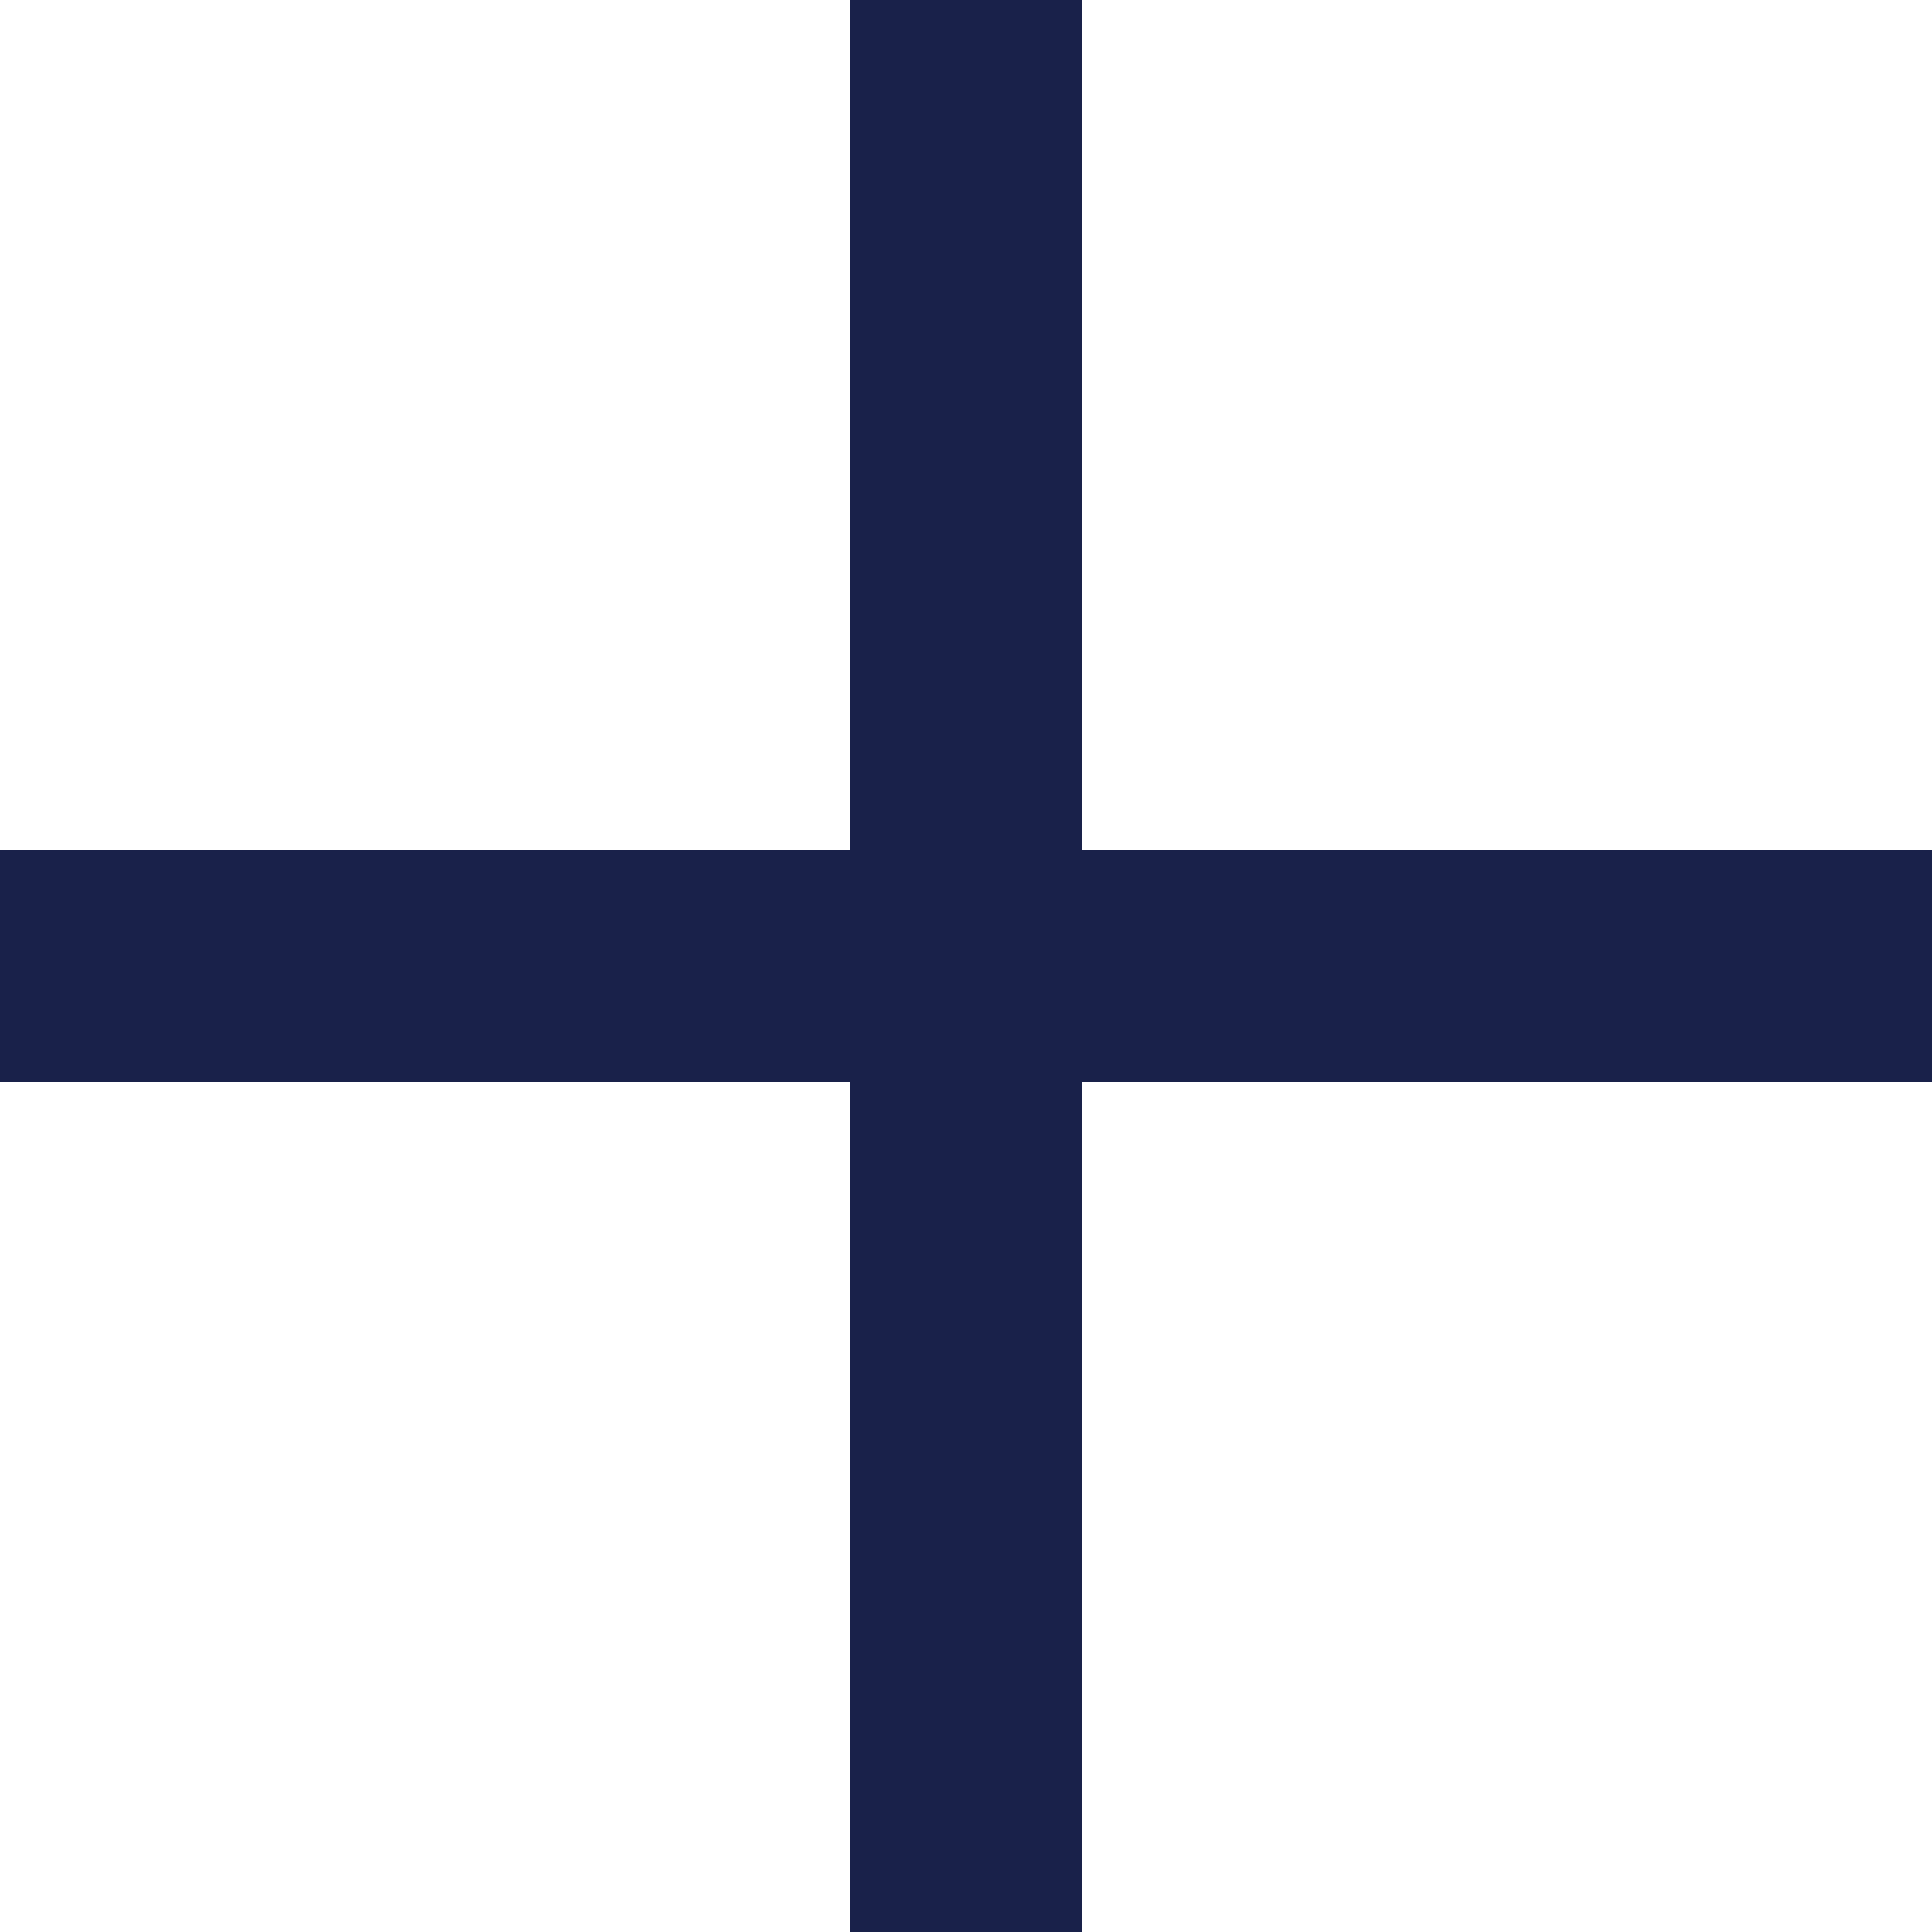
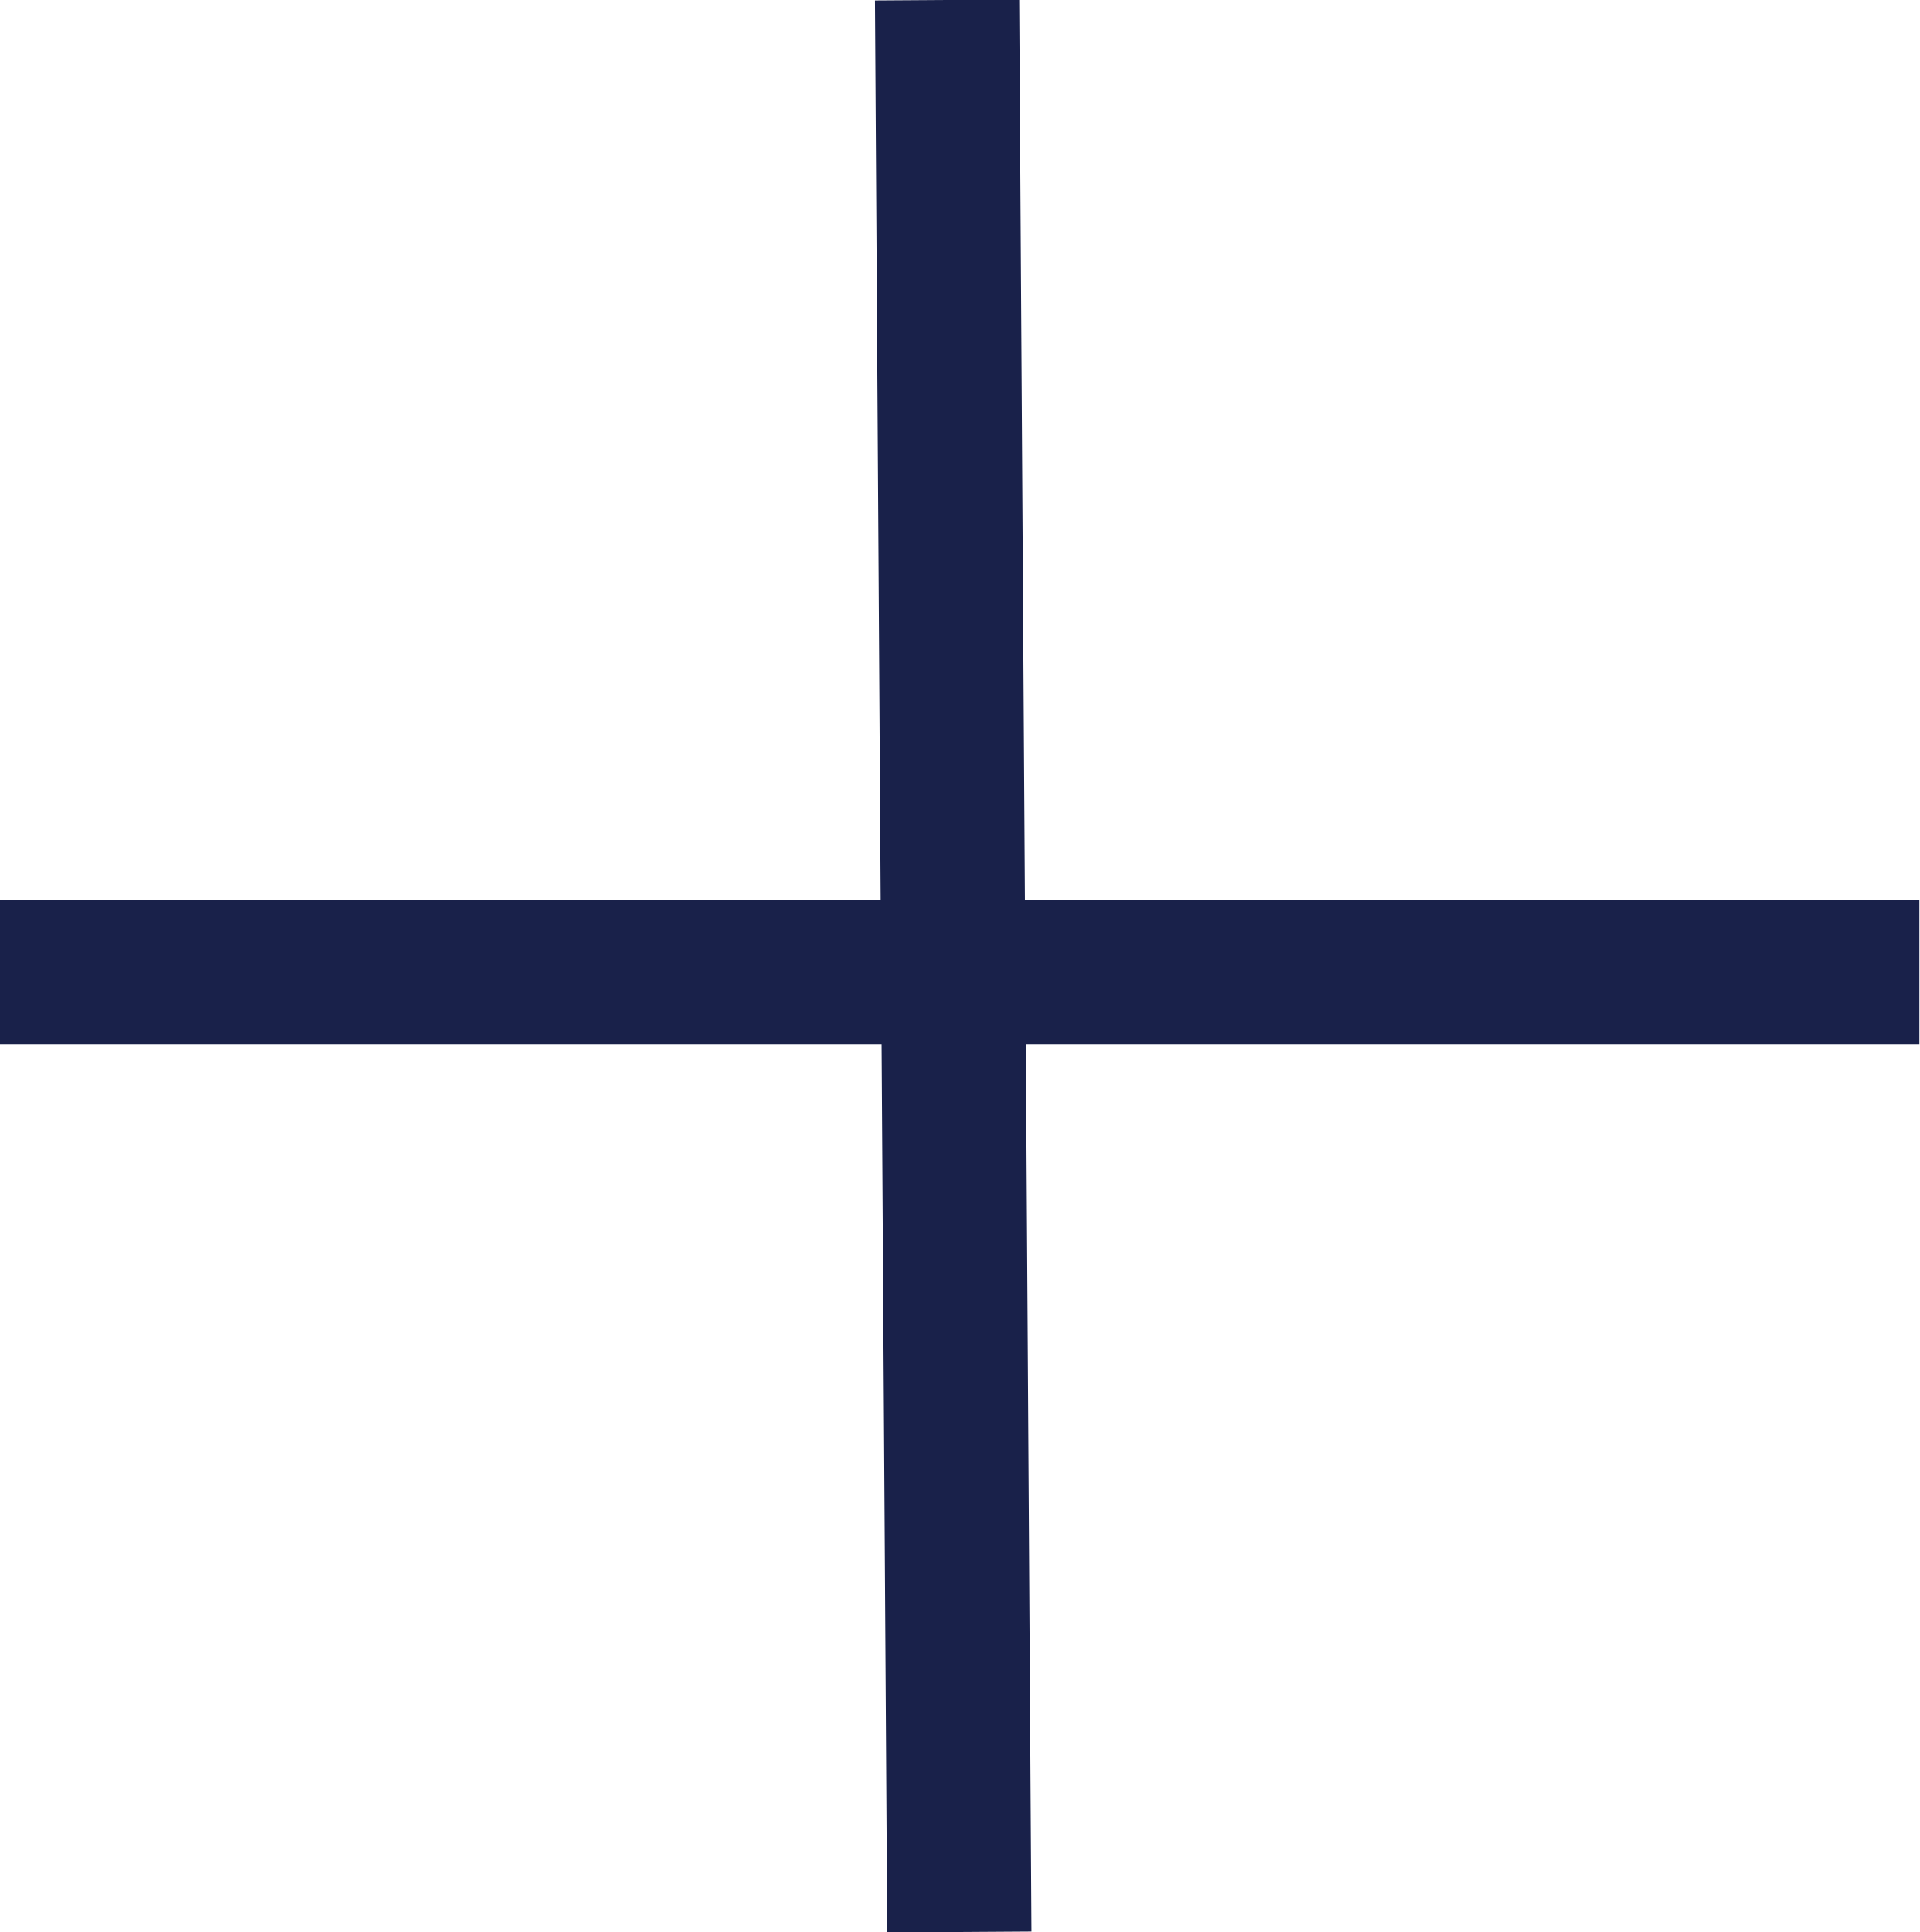
- <svg xmlns="http://www.w3.org/2000/svg" id="_レイヤー_2" viewBox="0 0 25 25">
+ <svg xmlns="http://www.w3.org/2000/svg" id="_レイヤー_2" viewBox="0 0 26.61 26.79">
  <defs>
-     <style>.cls-1{fill:#19214a;}</style>
+     <style>.cls-1{fill:none;stroke:#19214a;stroke-miterlimit:4;stroke-width:2px;}</style>
  </defs>
  <g id="_レイヤー_1-2">
-     <rect id="_長方形_1525" class="cls-1" y="11" width="25" height="3" />
-     <path id="_パス_28" class="cls-1" d="m14,0v25h-3V0h3Z" />
+     <g id="_グループ_347">
+       <line id="_線_7" class="cls-1" y1="13.48" x2="26.61" y2="13.48" />
+       <line id="_線_8" class="cls-1" x1="13.13" y1="0" x2="13.3" y2="26.79" />
+     </g>
  </g>
</svg>
